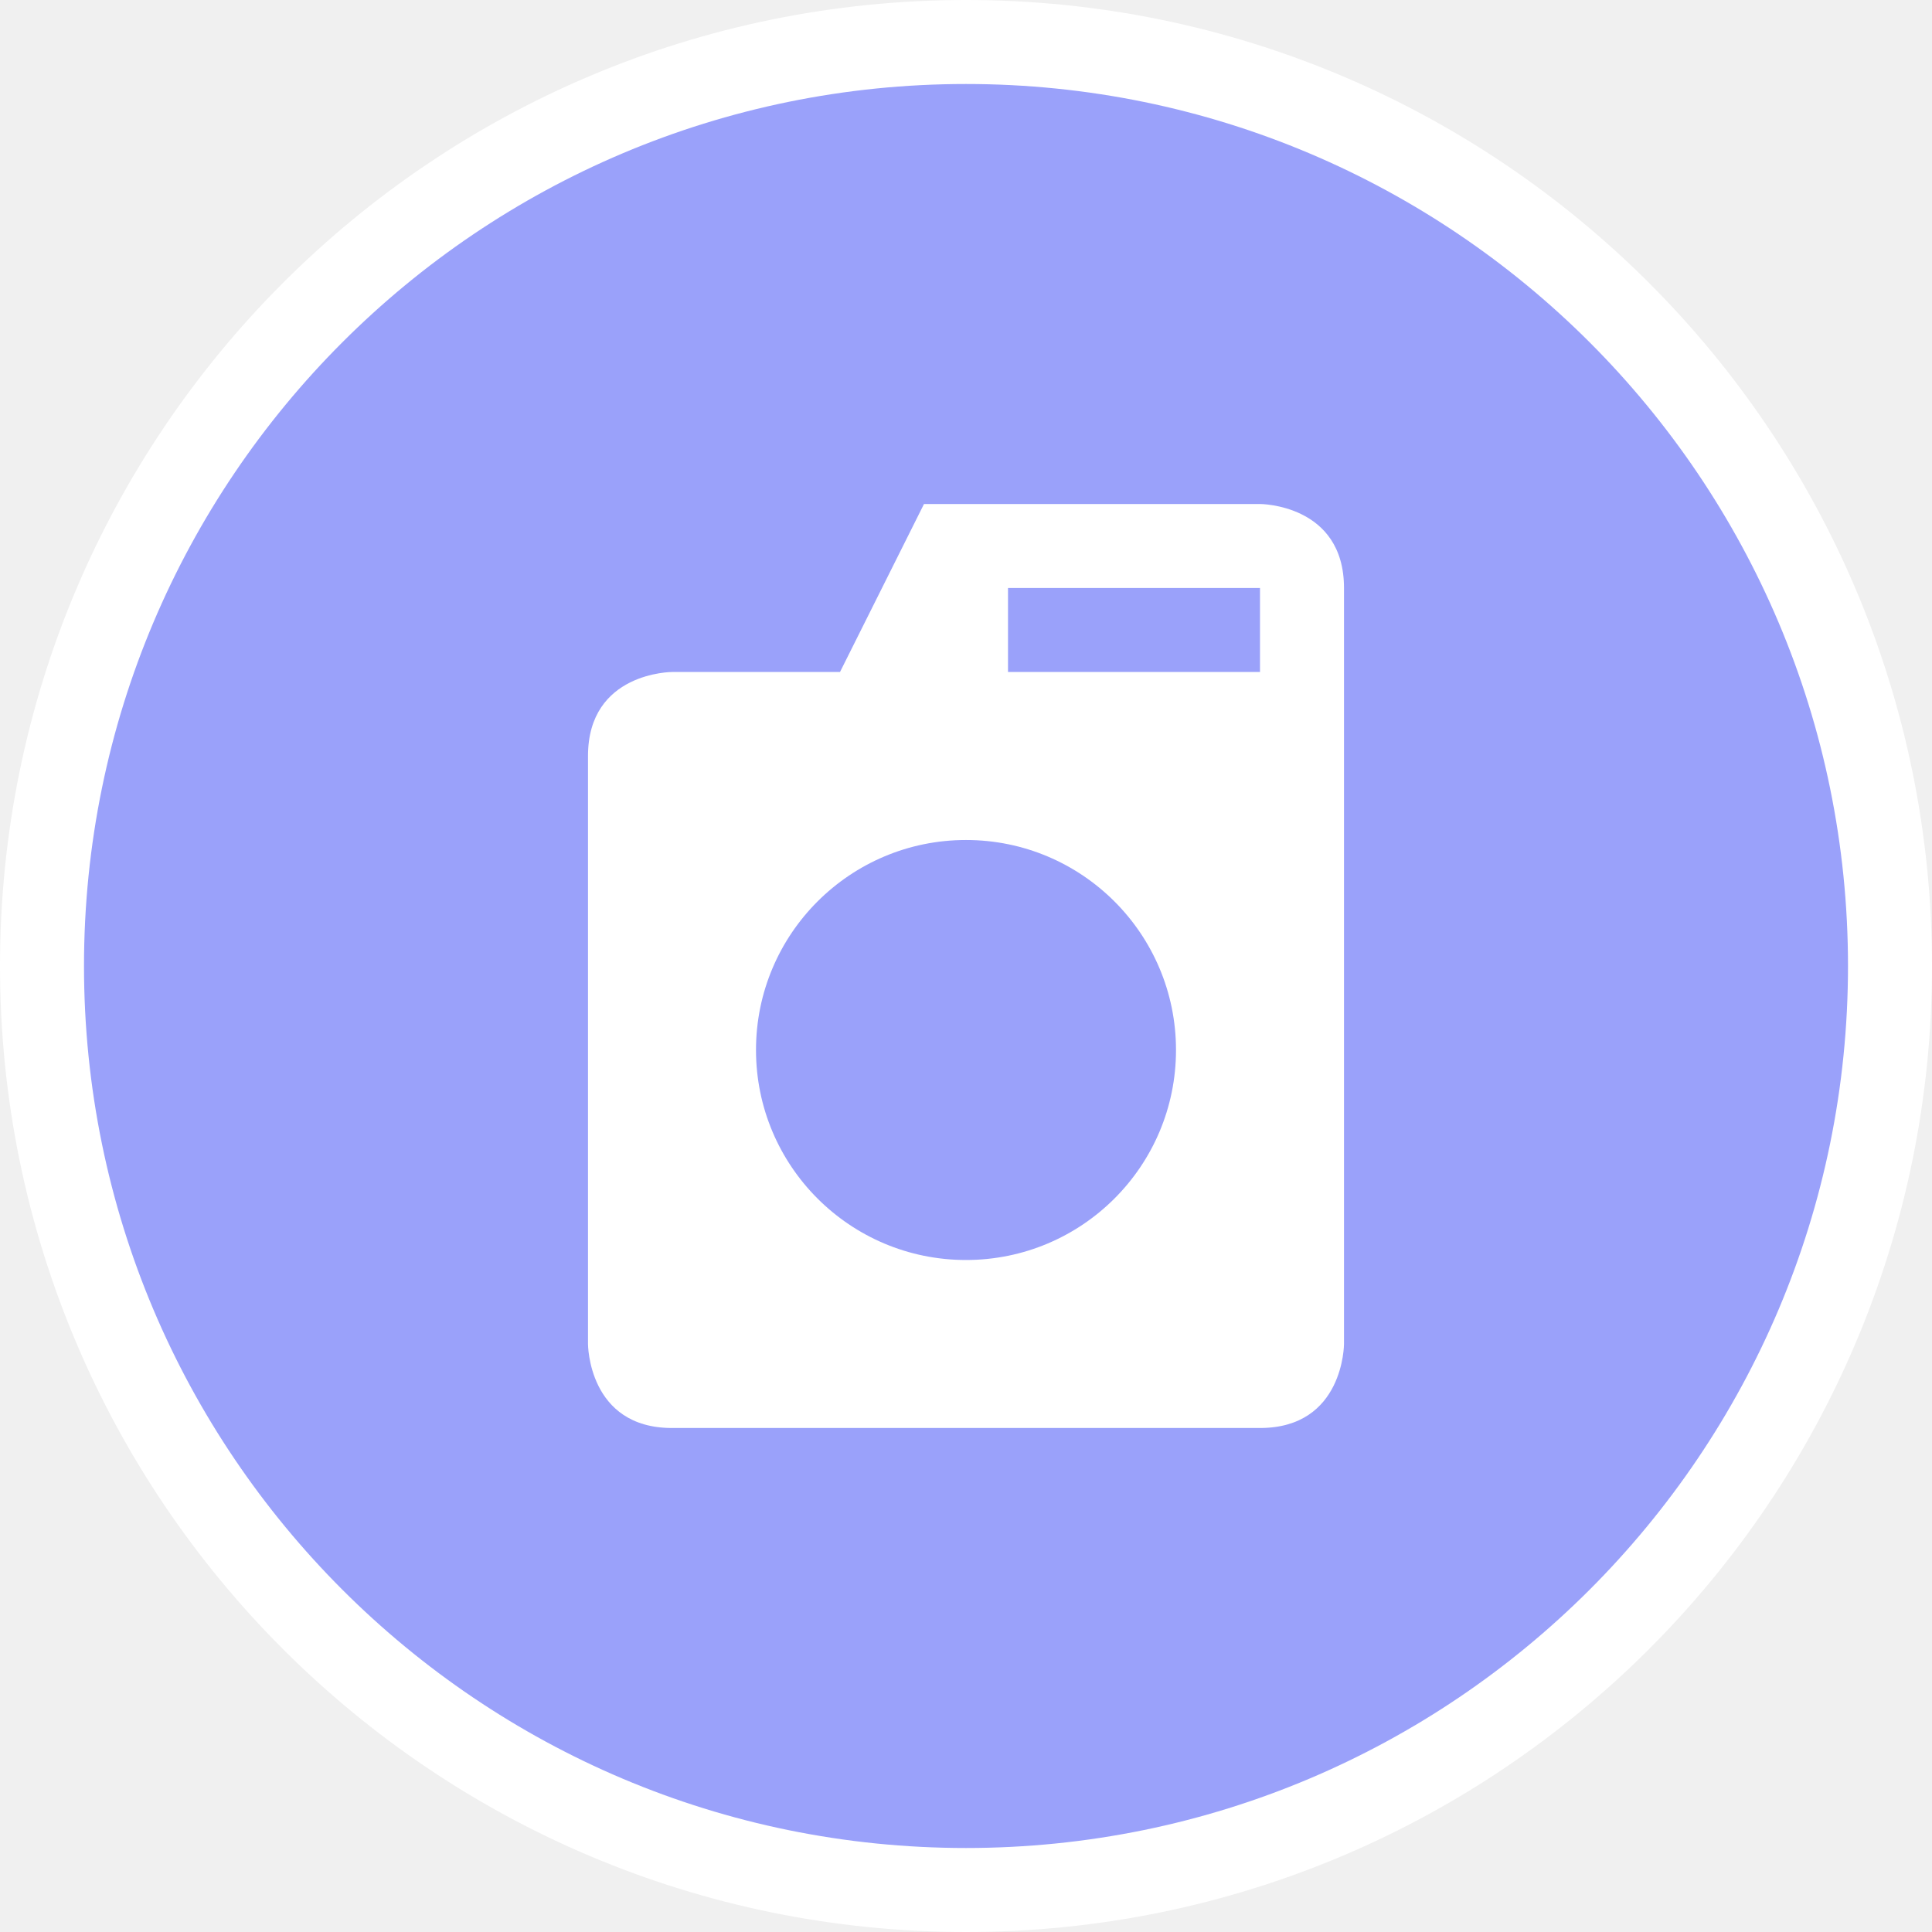
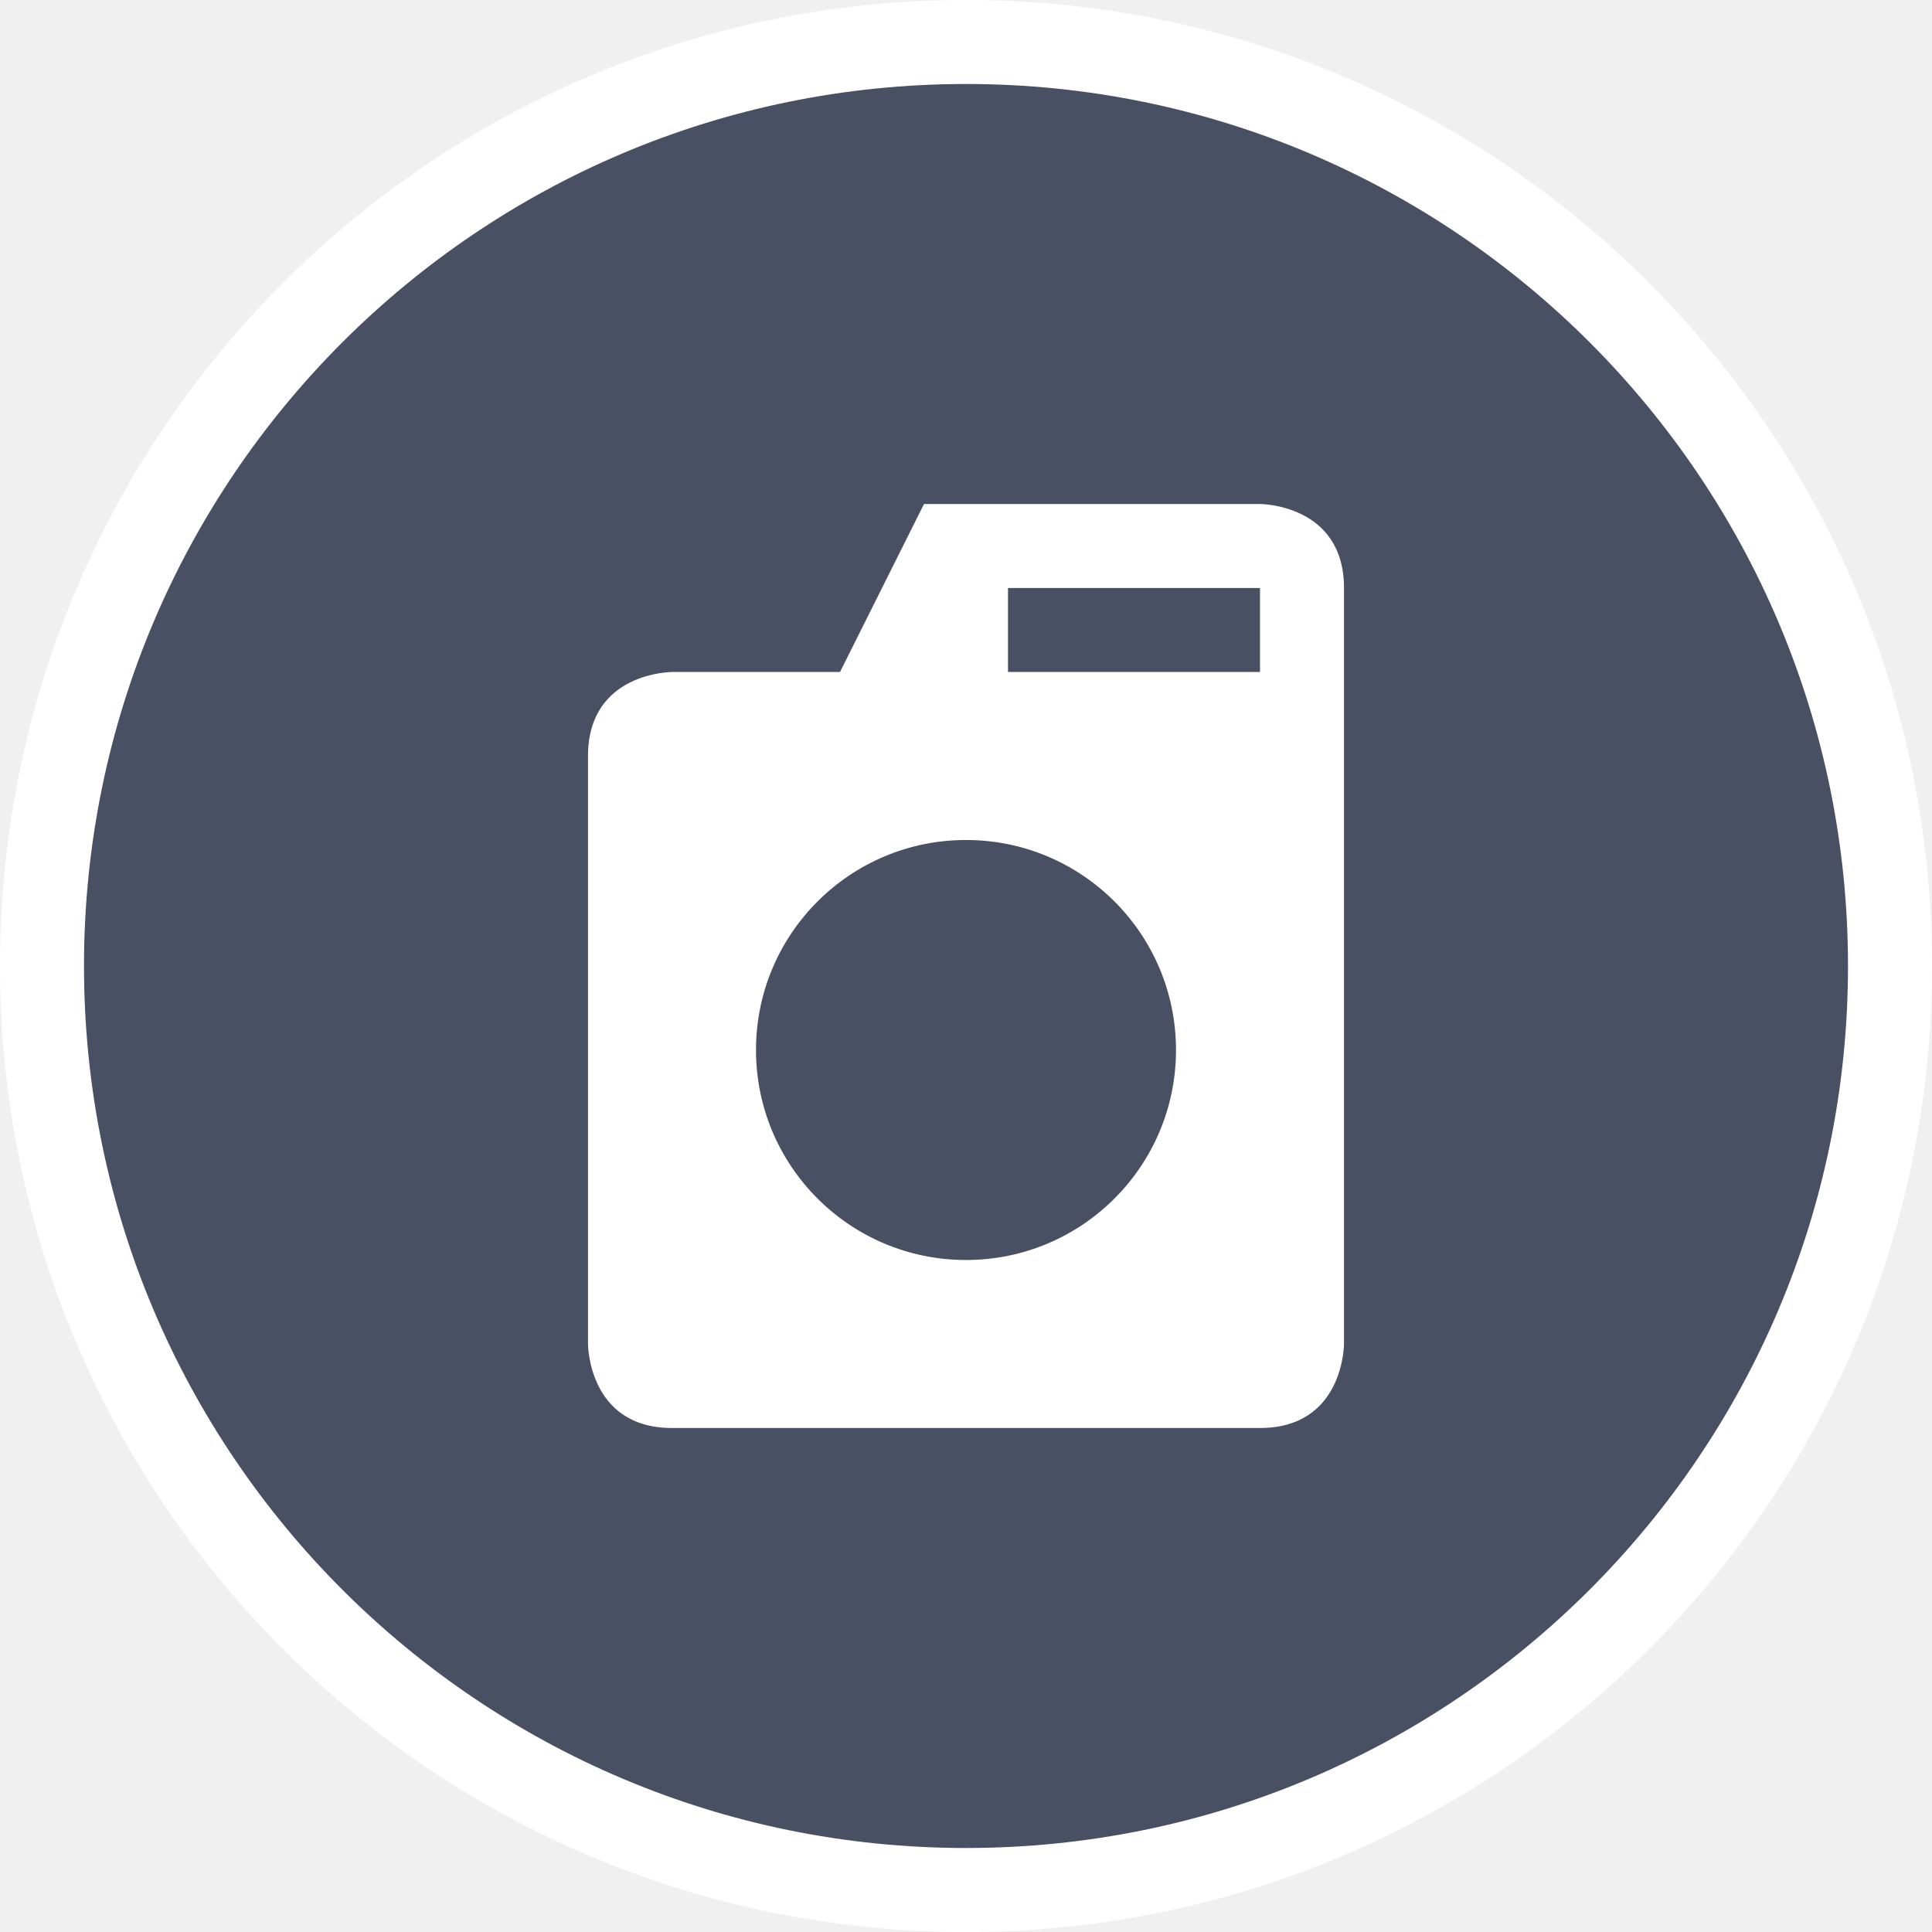
<svg xmlns="http://www.w3.org/2000/svg" viewBox="0 0 23 23" height="23" width="23">
  <rect fill="none" x="0" y="0" width="23" height="23" />
  <rect x="1" y="1" rx="10.5" ry="10.5" width="21" height="21" stroke="#ffffff" style="stroke-linejoin:round;stroke-miterlimit:4;" fill="#ffffff" stroke-width="2" />
-   <rect x="1" y="1" width="21" height="21" rx="10.5" ry="10.5" fill="#9aa1fa" />
+   <rect x="1" y="1" width="21" height="21" rx="10.5" ry="10.5" fill="#495063" />
  <path fill="#ffffff" transform="translate(6 6)" d="M5,0L4,2H2c0,0-1,0-1,1v7c0,0,0,1,1,1h7c1,0,1-1,1-1V1c0-1-1-1-1-1H5z M6,1h3v1H6V1z M5.5,4  C6.881,4,8,5.119,8,6.5S6.881,9,5.5,9S3,7.881,3,6.5S4.119,4,5.5,4z" />
</svg>
